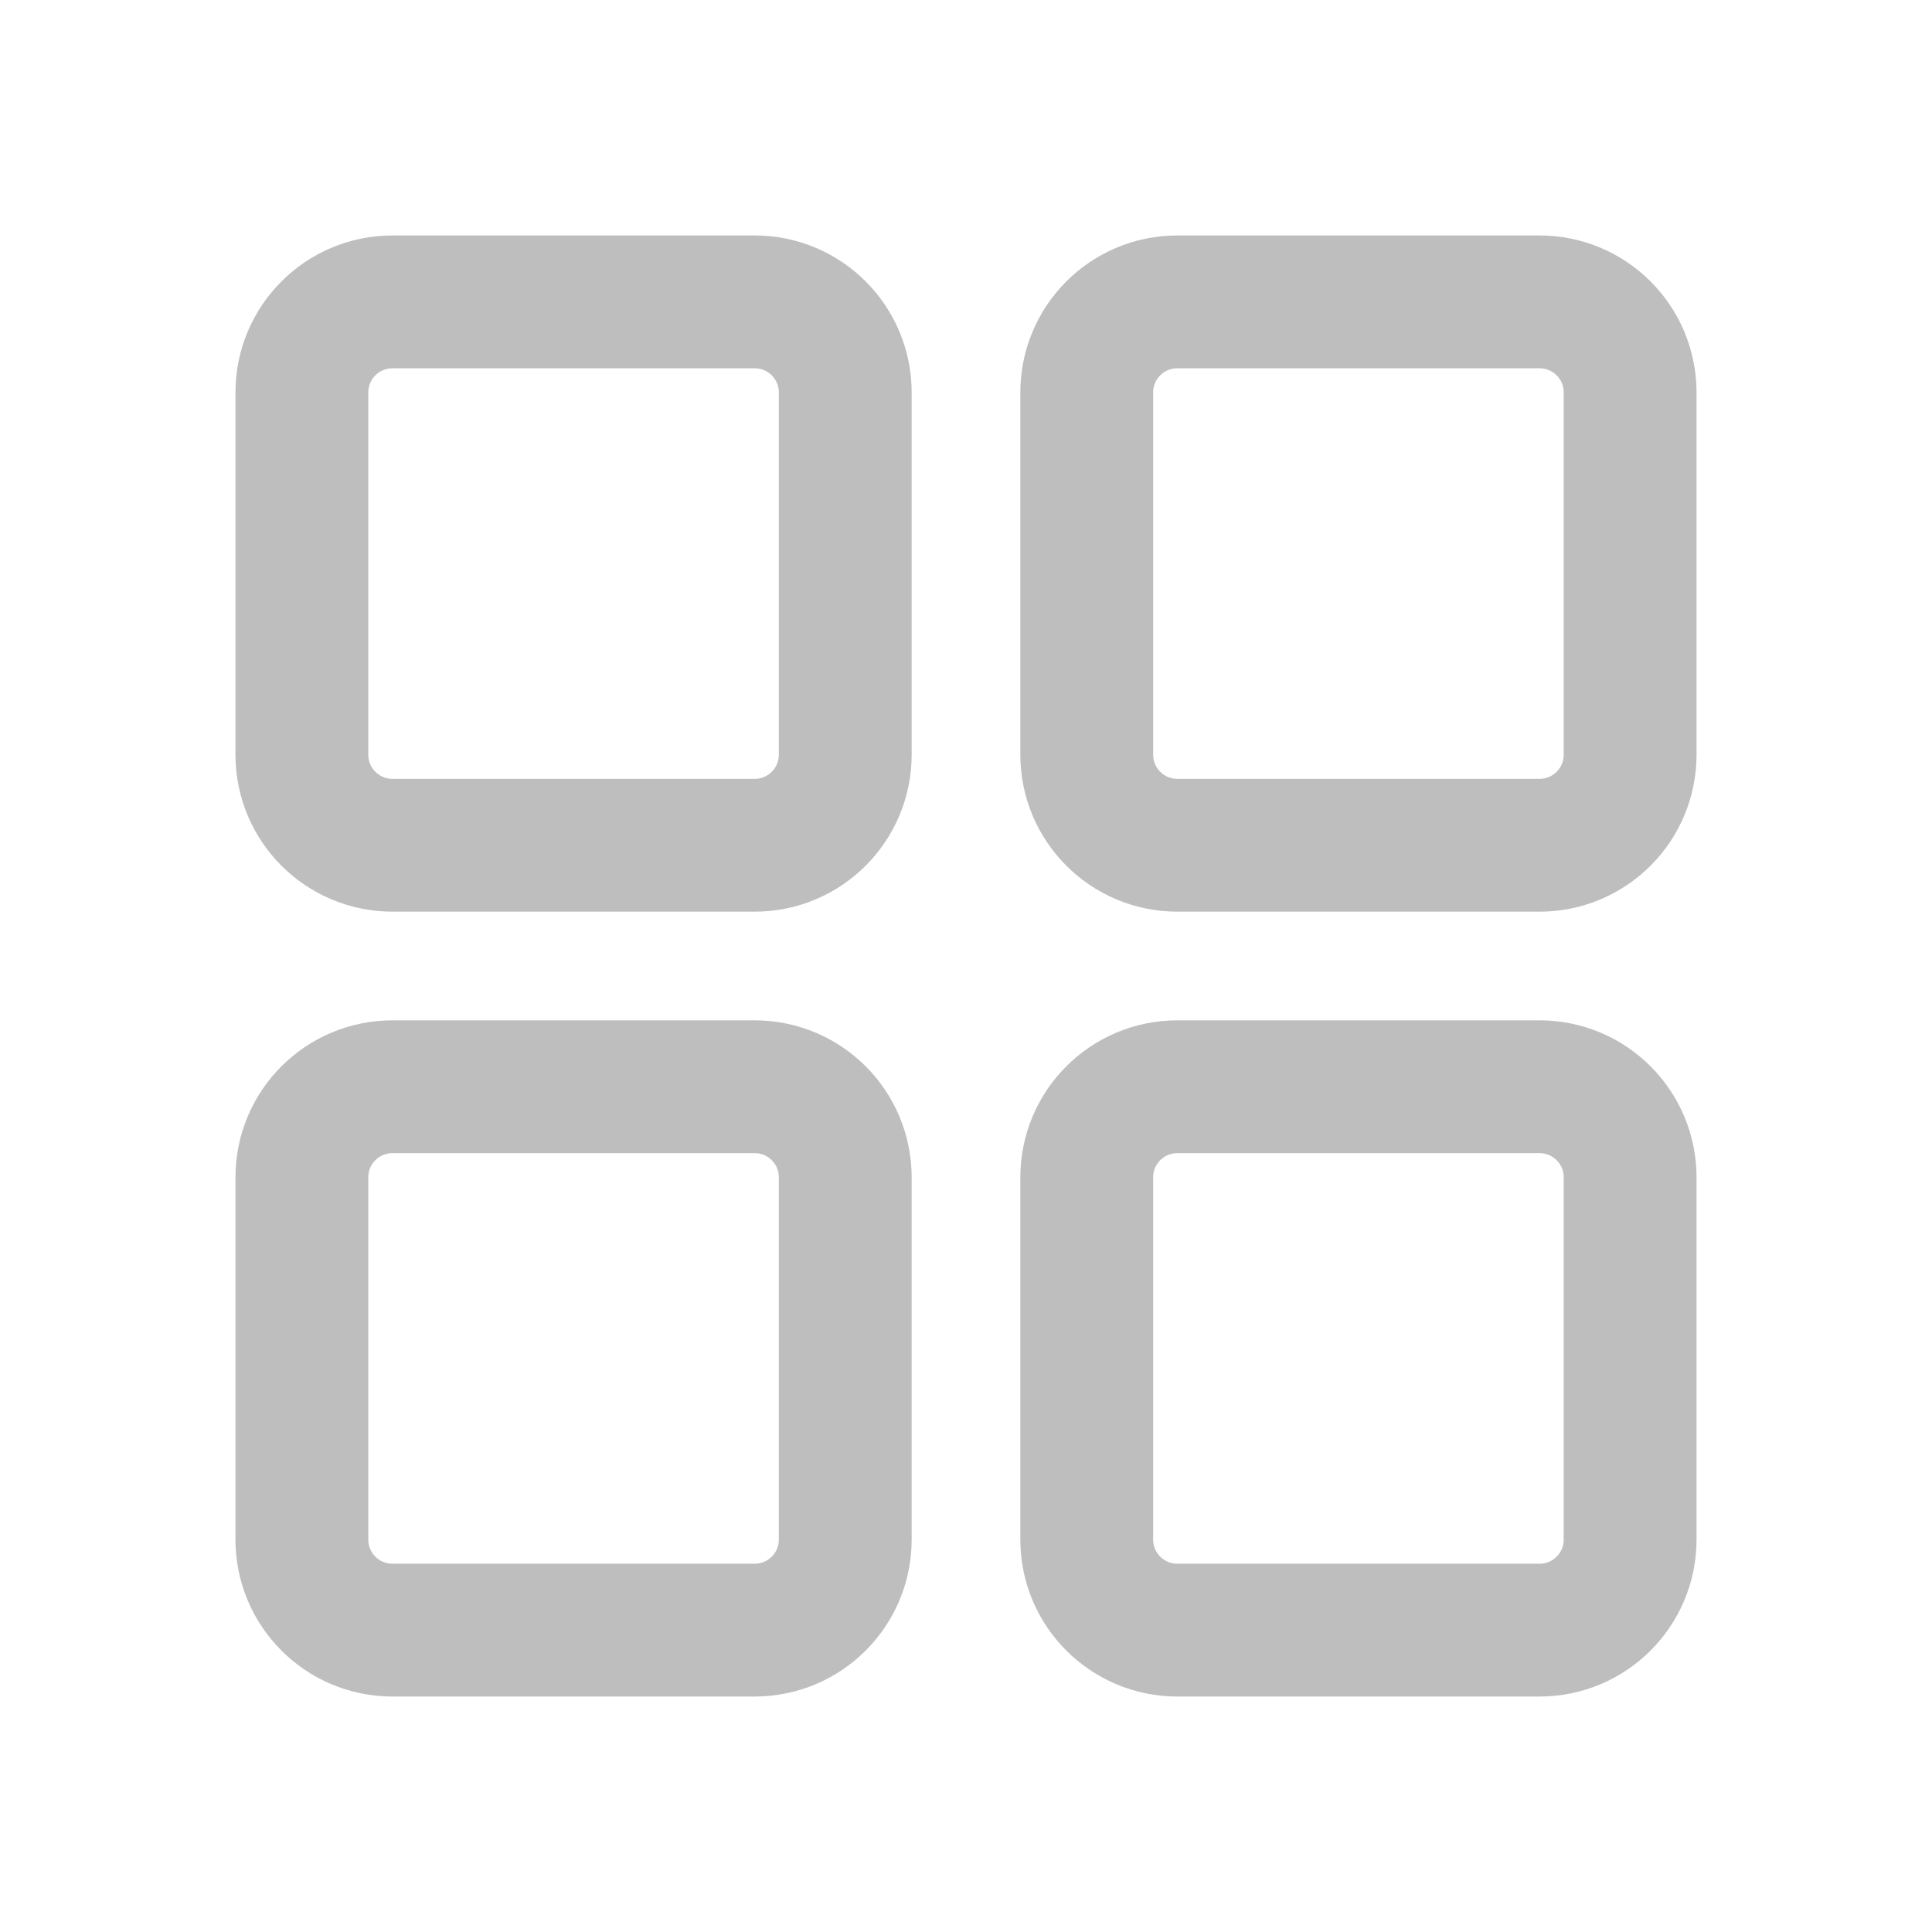
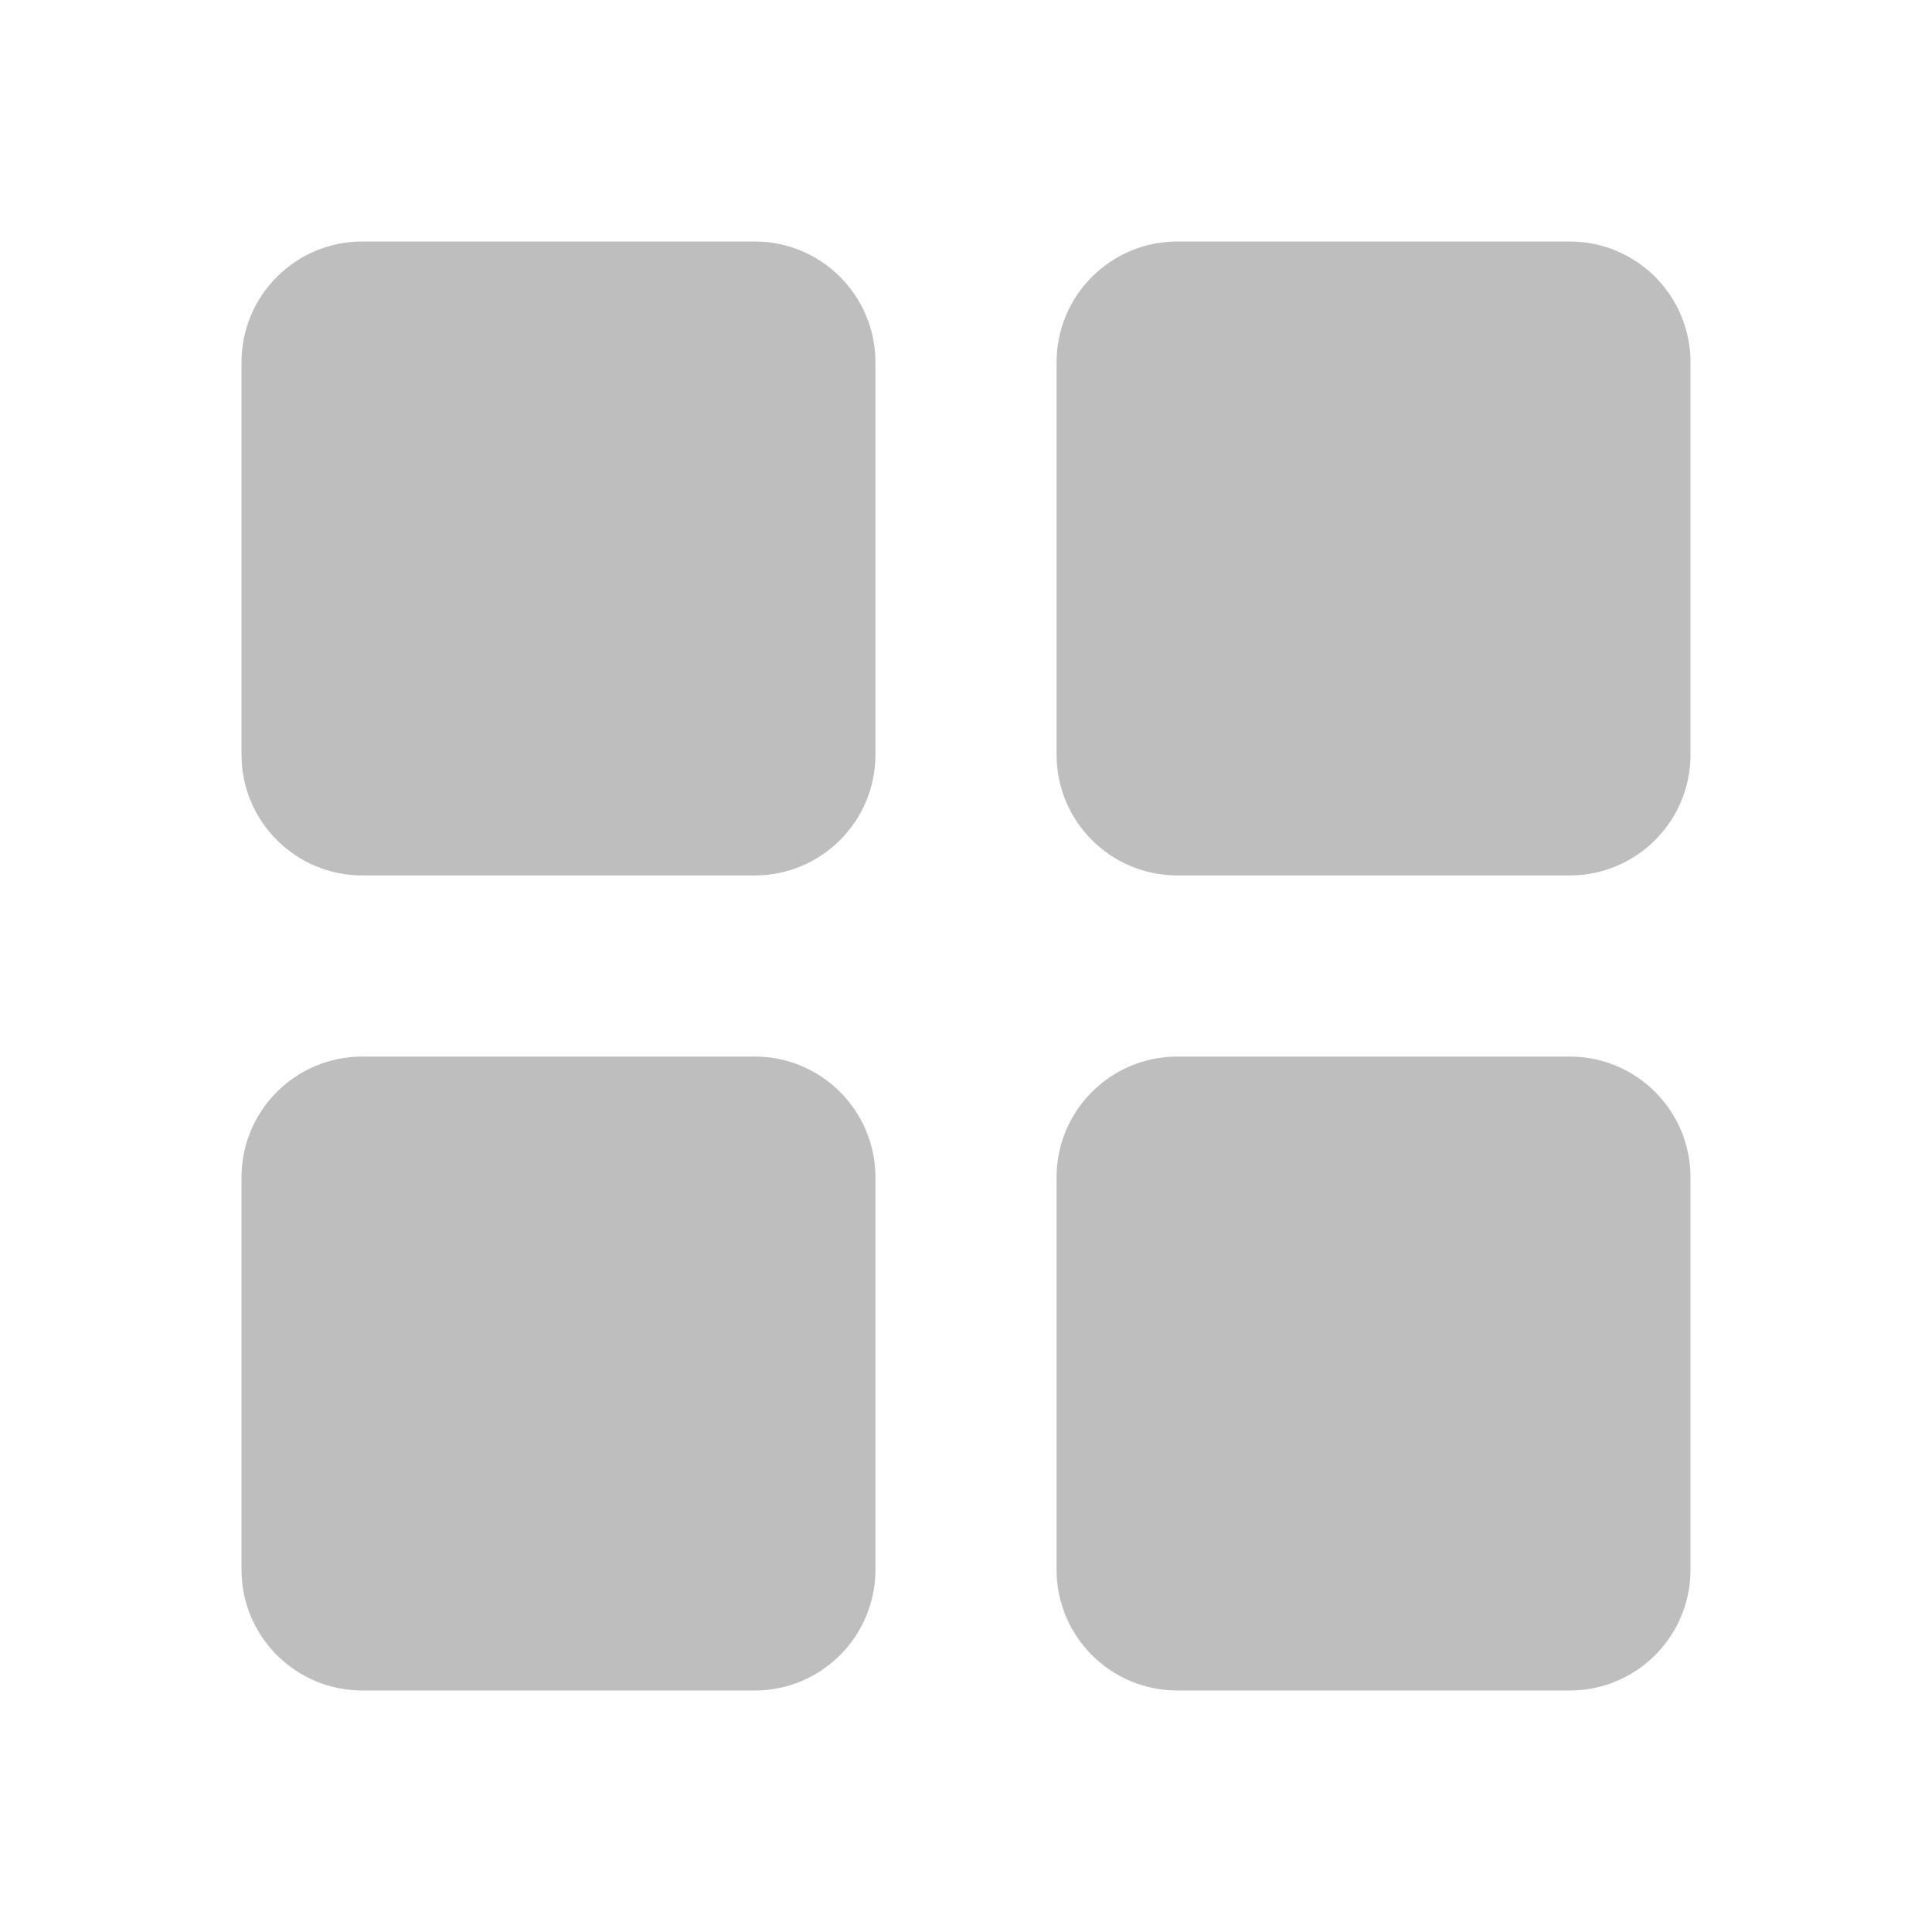
- <svg xmlns="http://www.w3.org/2000/svg" viewBox="0 0 64 64" width="64" height="64">
-   <g fill="none" stroke="#bebebe" stroke-width="4.4" stroke-linecap="round" stroke-linejoin="round">
-     <rect x="10" y="10" width="18" height="18" rx="3" />
-     <rect x="36" y="10" width="18" height="18" rx="3" />
-     <rect x="10" y="36" width="18" height="18" rx="3" />
-     <rect x="36" y="36" width="18" height="18" rx="3" />
+ <svg xmlns="http://www.w3.org/2000/svg" viewBox="0 0 64 64" width="16" height="16">
+   <g fill="#bebebe">
+     <rect x="8" y="8" width="21" height="21" rx="4" />
+     <rect x="35" y="8" width="21" height="21" rx="4" />
+     <rect x="8" y="35" width="21" height="21" rx="4" />
+     <rect x="35" y="35" width="21" height="21" rx="4" />
  </g>
</svg>
